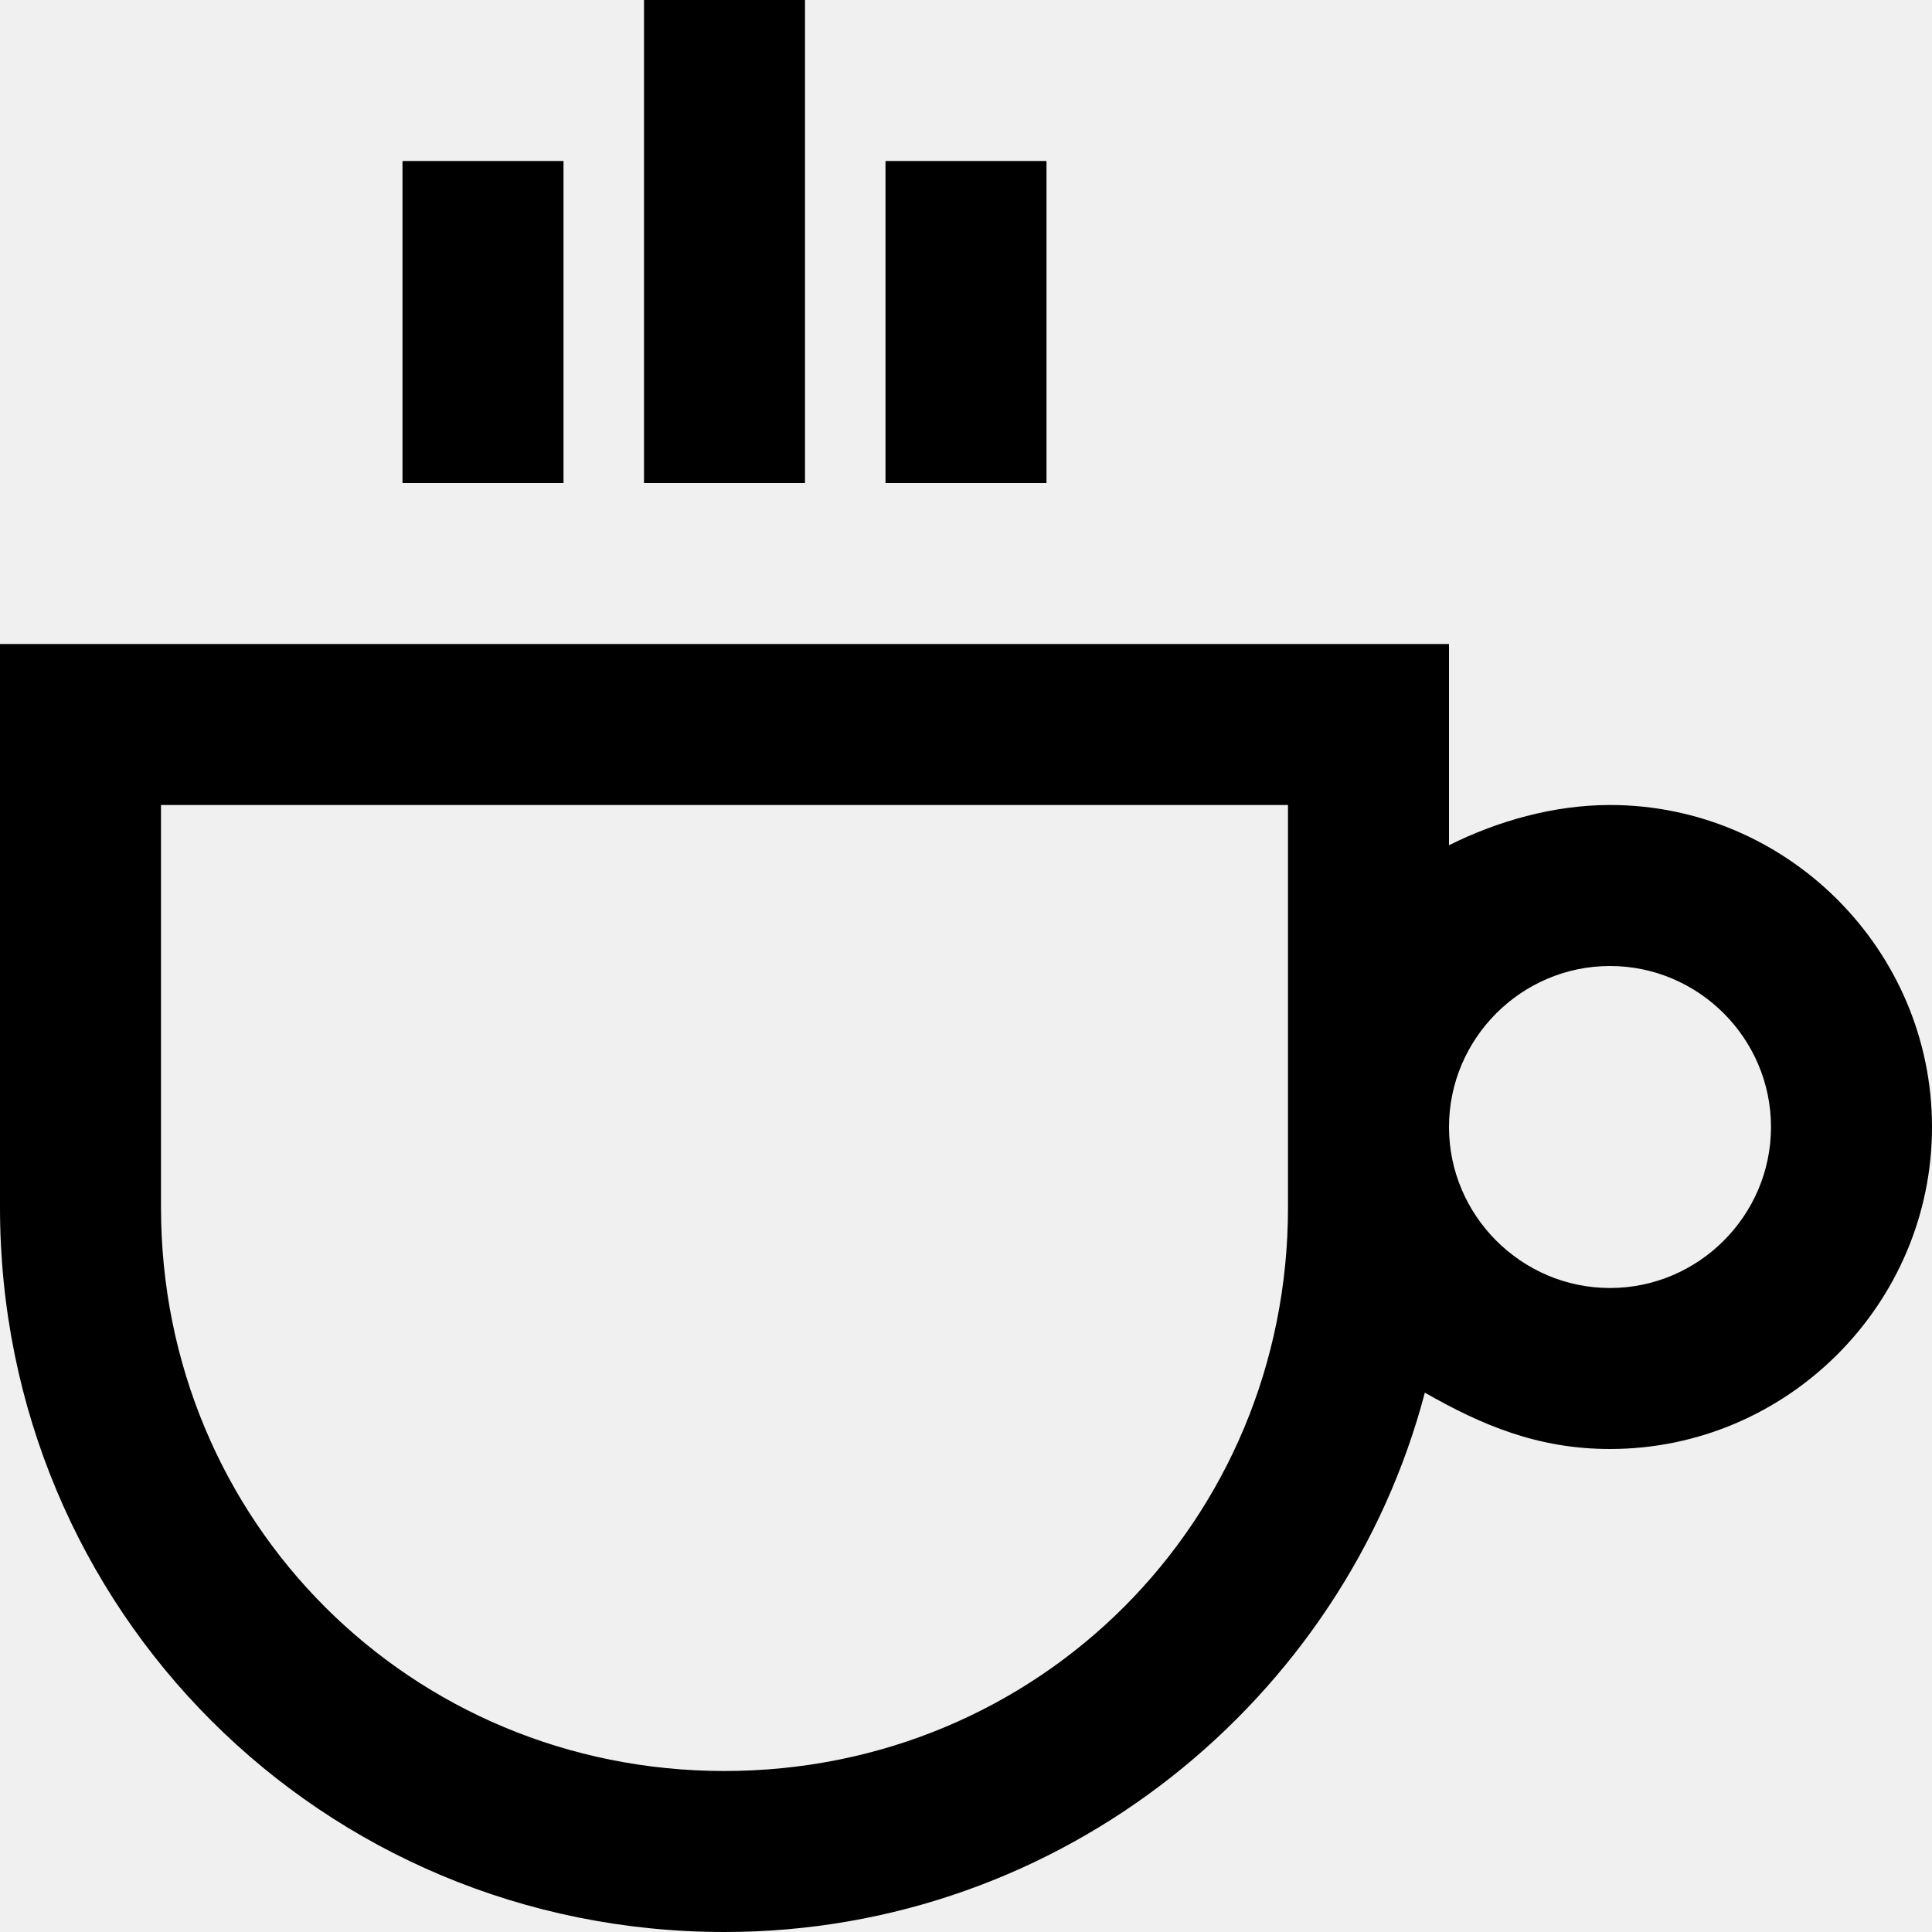
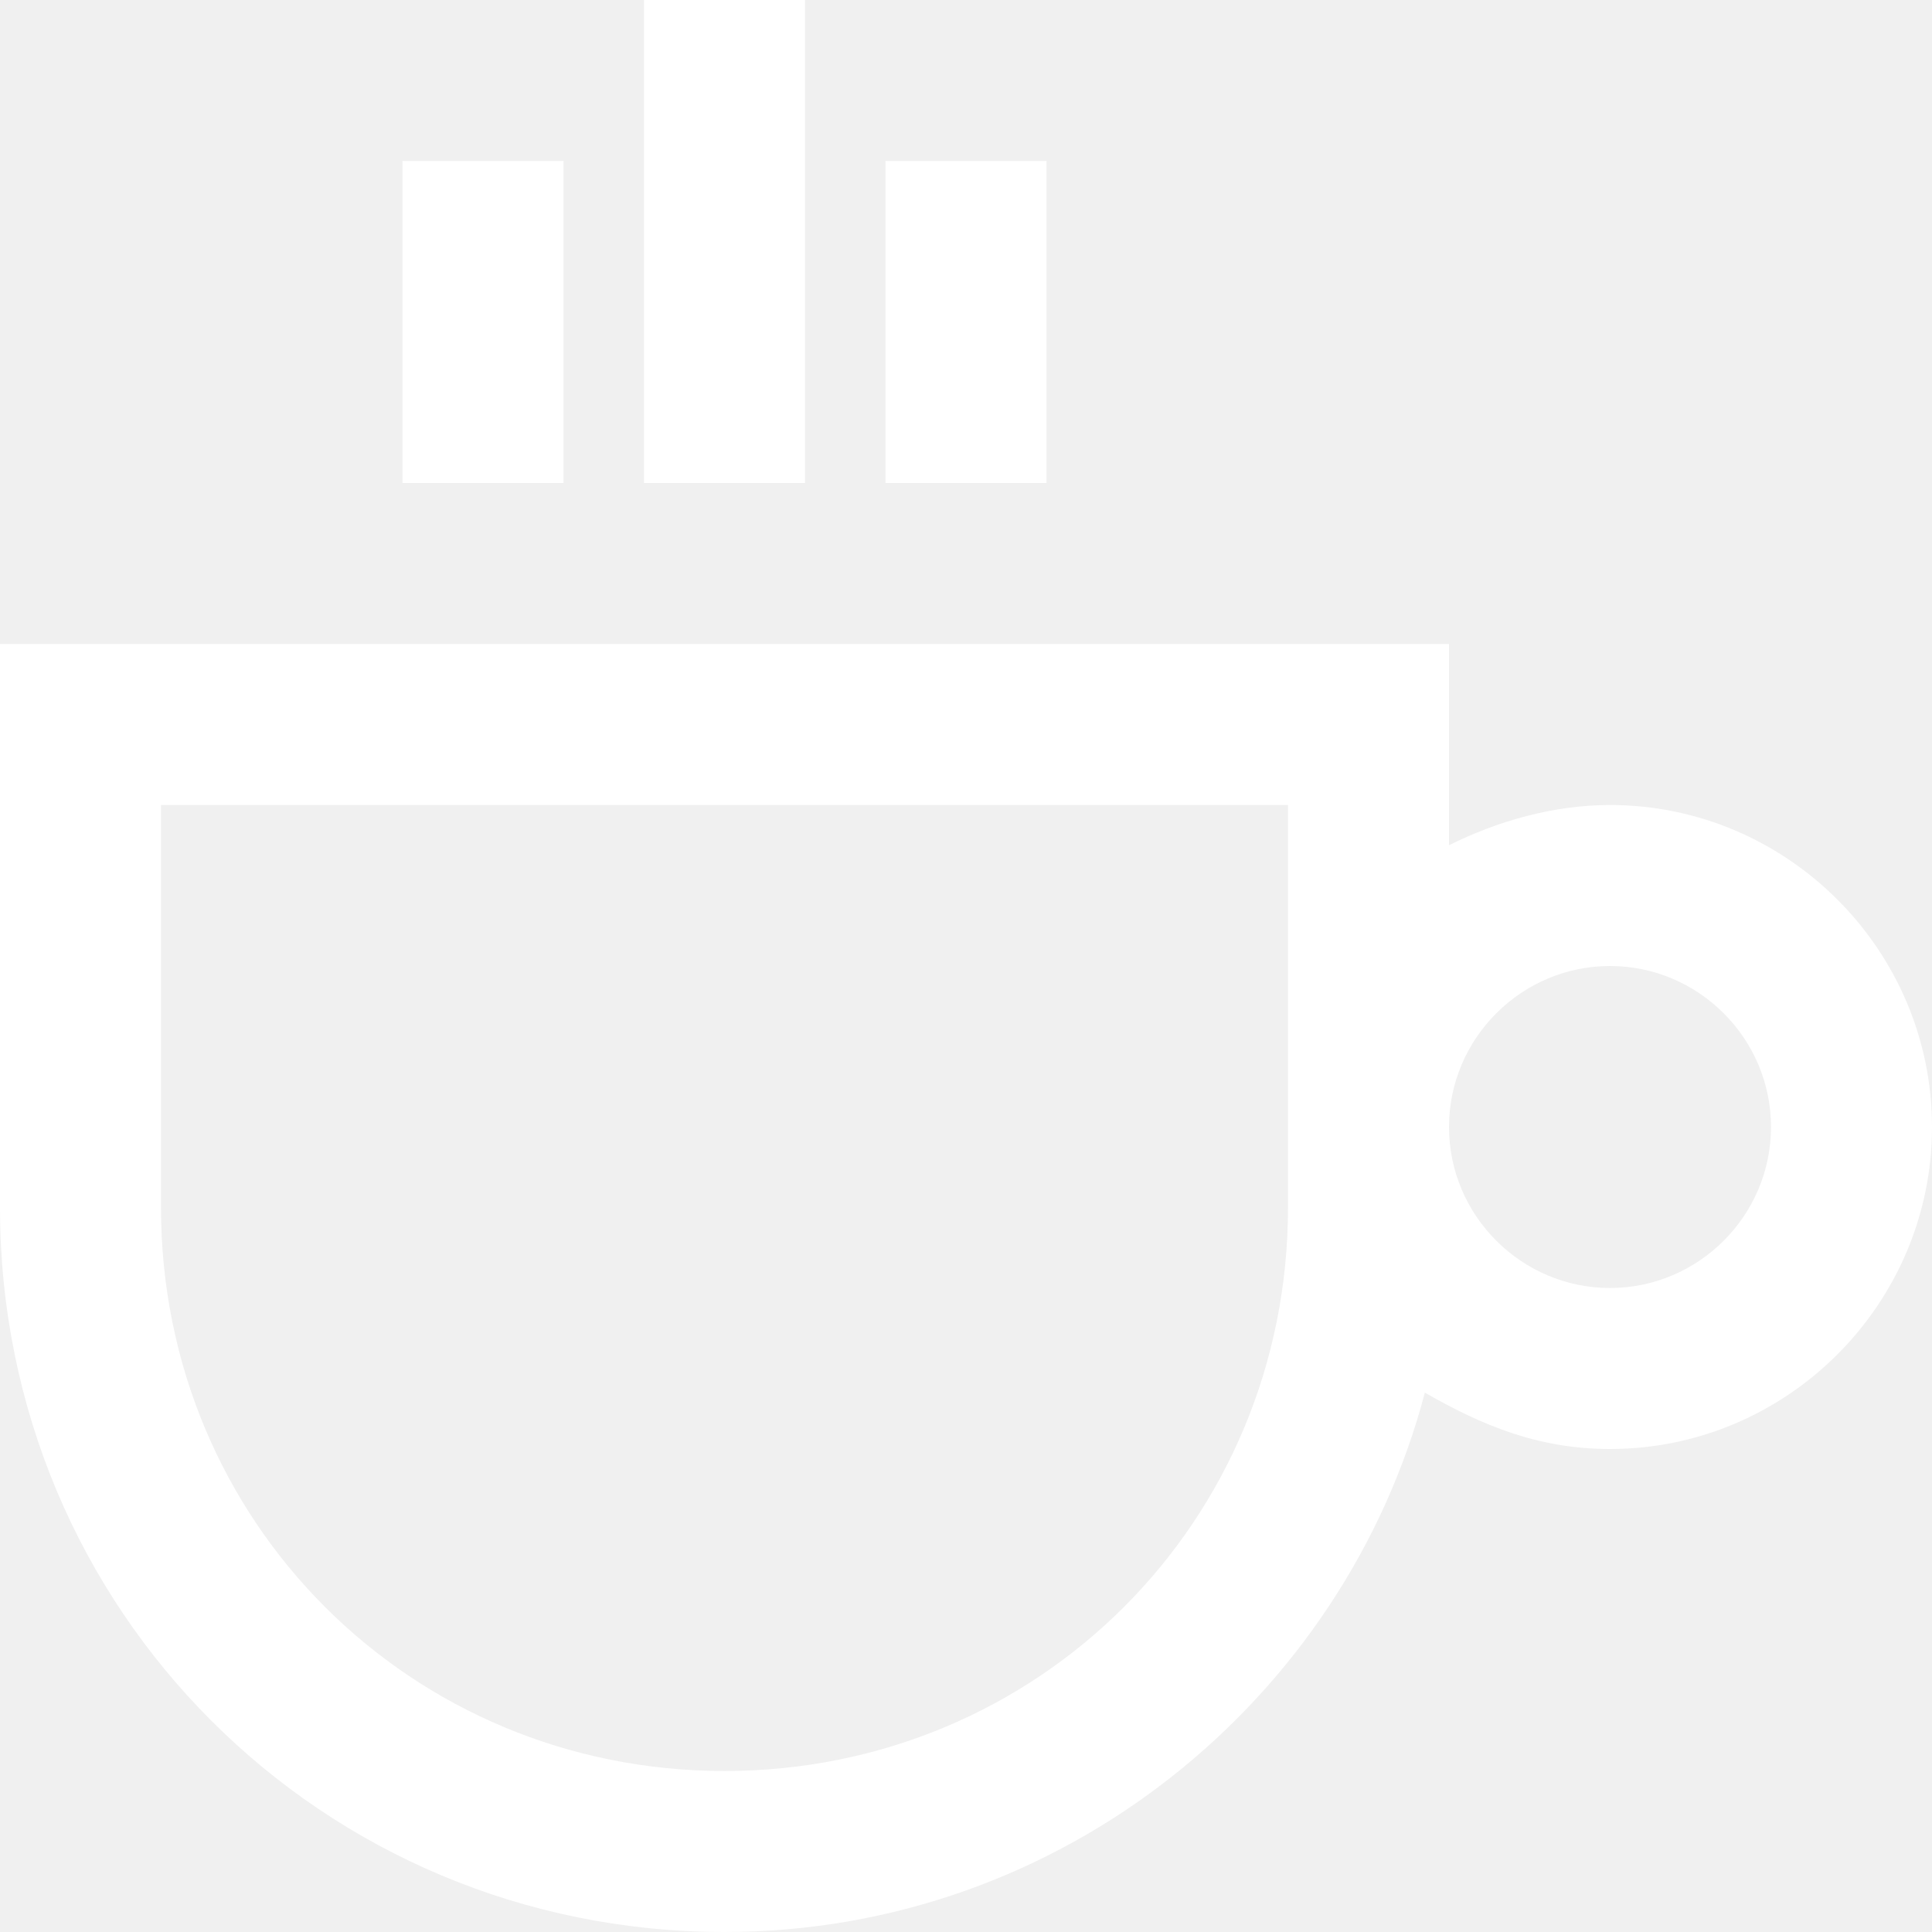
- <svg xmlns="http://www.w3.org/2000/svg" fill="#000000" height="800px" width="800px" version="1.1" id="XMLID_198_" viewBox="0 0 24 24" xml:space="preserve">
+ <svg xmlns="http://www.w3.org/2000/svg" fill="#FFFFFF" height="800px" width="800px" version="1.1" id="XMLID_198_" viewBox="0 0 24 24" xml:space="preserve">
  <g id="java">
    <g>
      <path d="M9,24c-5,0-9-4-9-9V8h18v2.5c0.6-0.3,1.3-0.5,2-0.5c2.2,0,4,1.8,4,4s-1.8,4-4,4c-0.9,0-1.6-0.3-2.3-0.7    C16.7,21.1,13.2,24,9,24z M2,10v5c0,3.9,3.1,7,7,7s7-3.1,7-7v-5H2z M18,14c0,1.1,0.9,2,2,2s2-0.9,2-2s-0.9-2-2-2S18,12.9,18,14z     M13,6h-2V2h2V6z M10,6H8V0h2V6z M7,6H5V2h2V6z" />
    </g>
  </g>
</svg>
